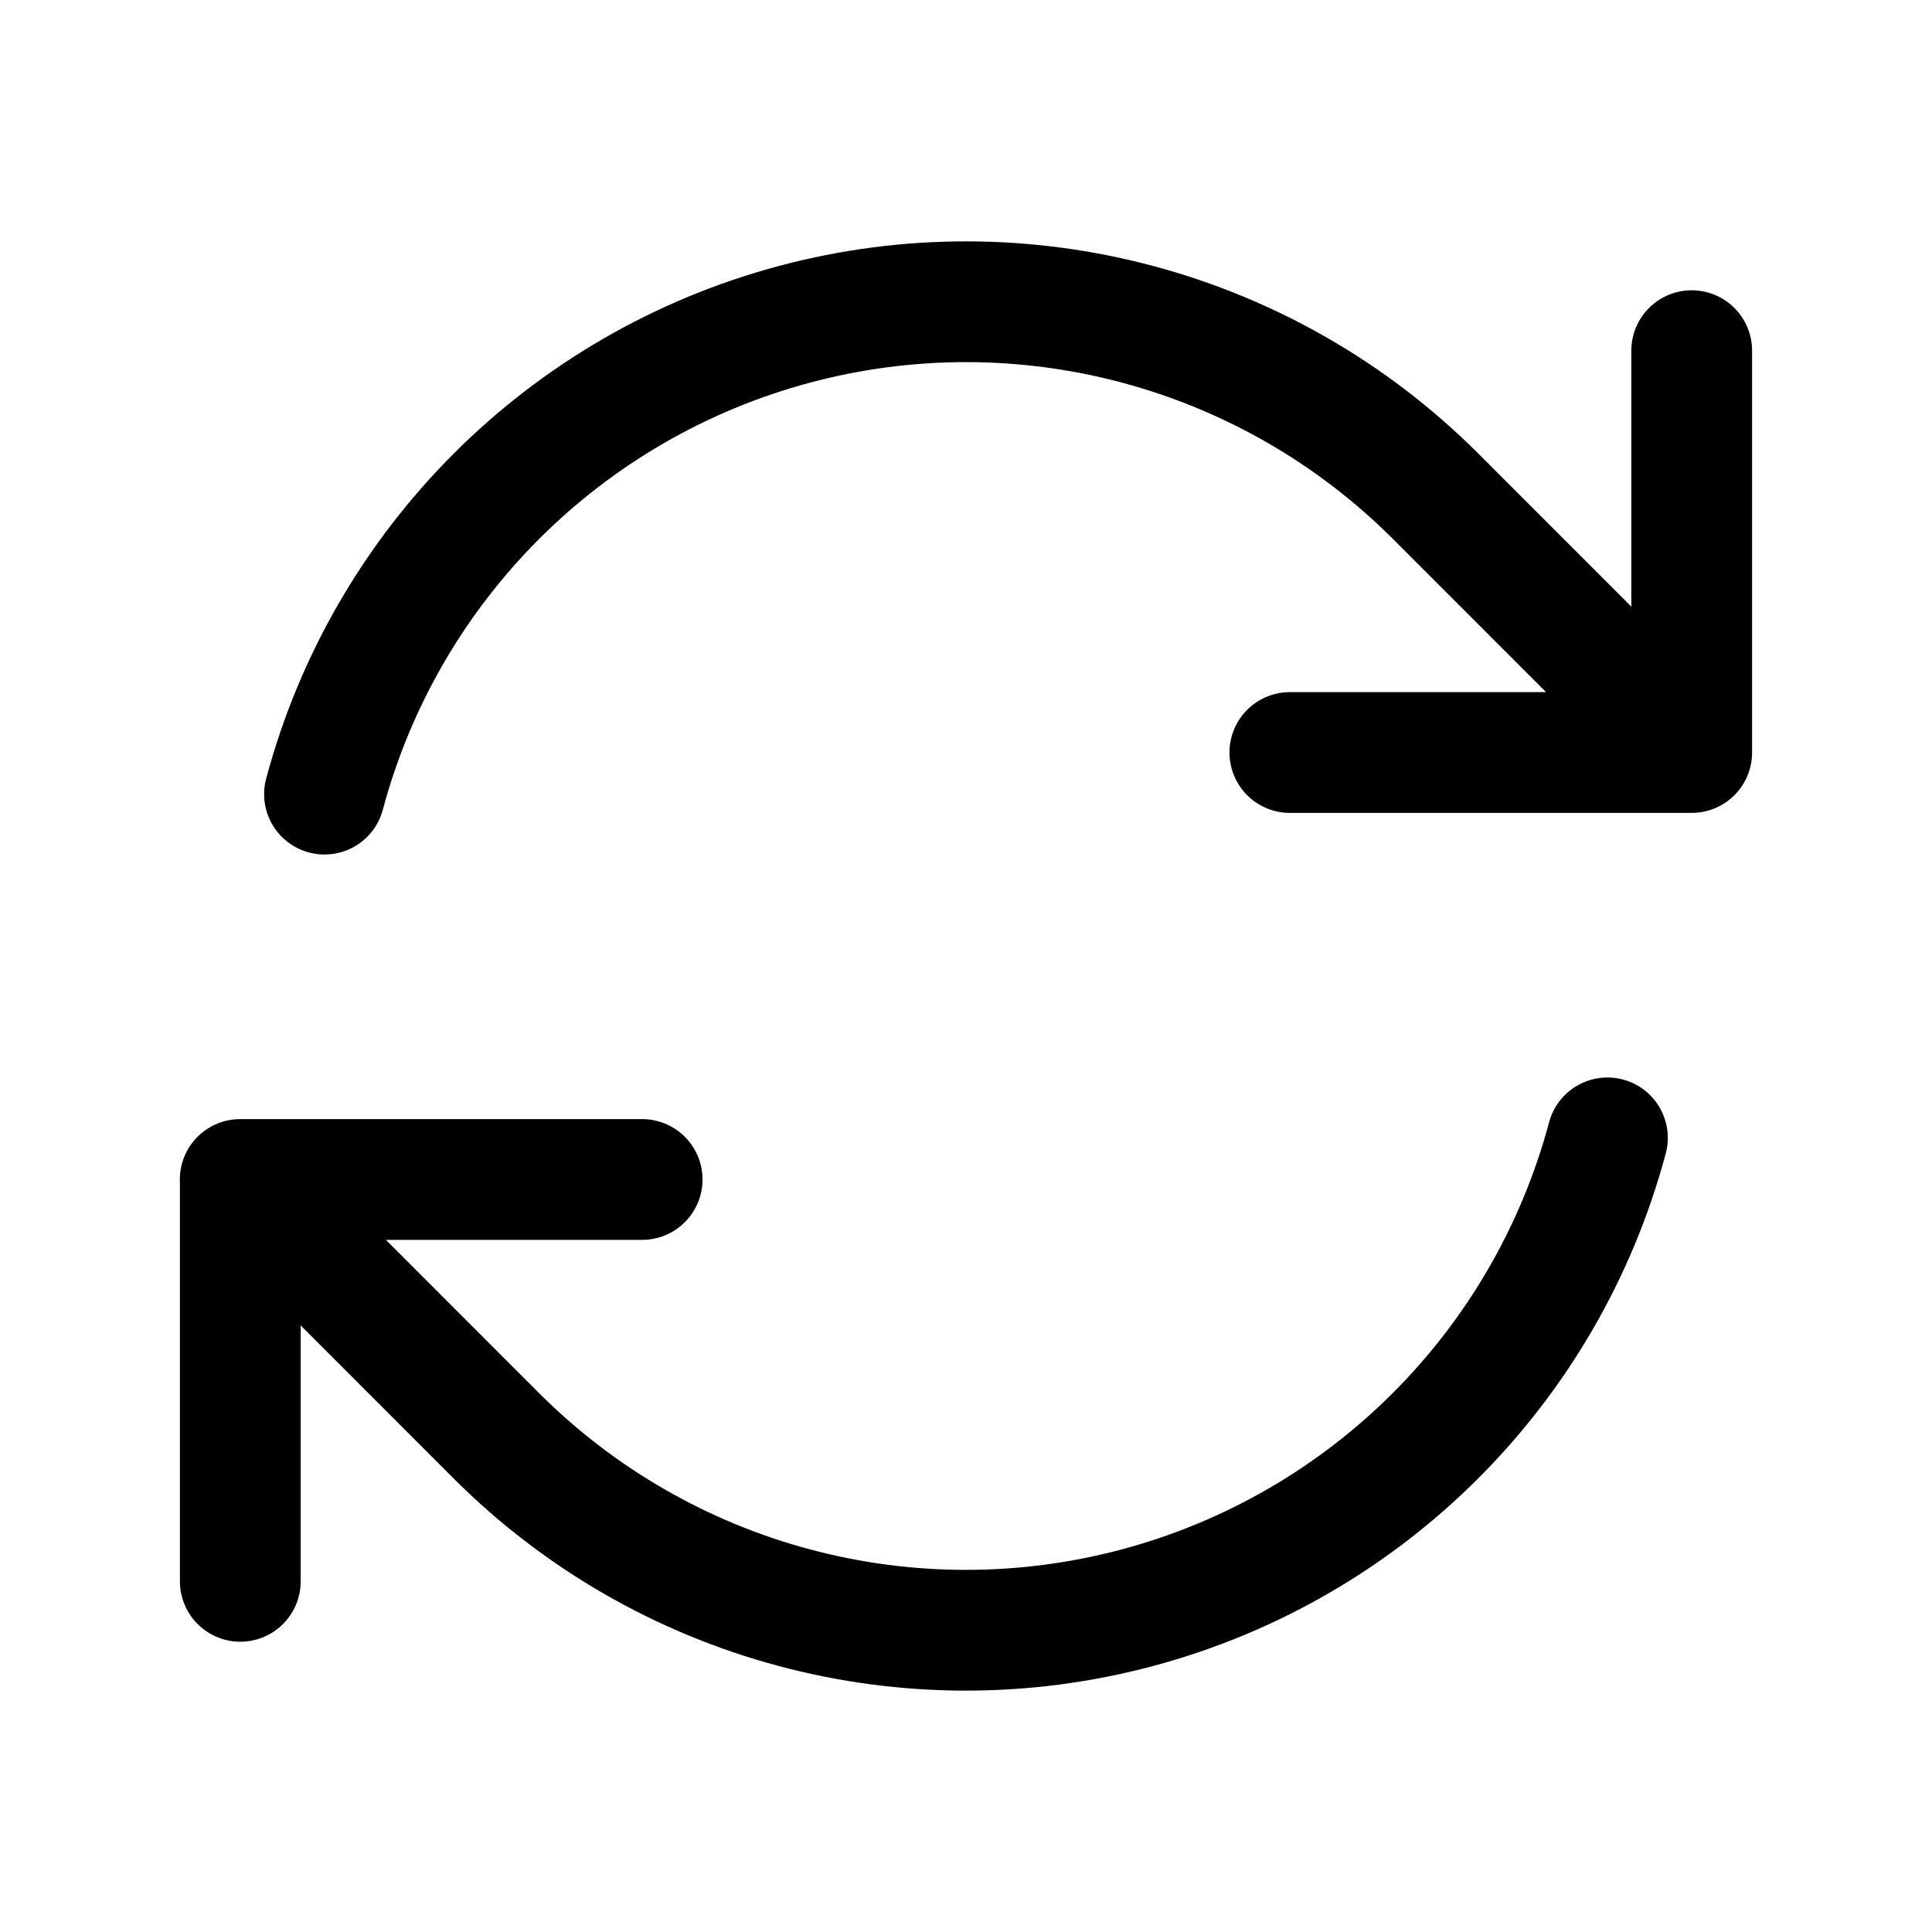
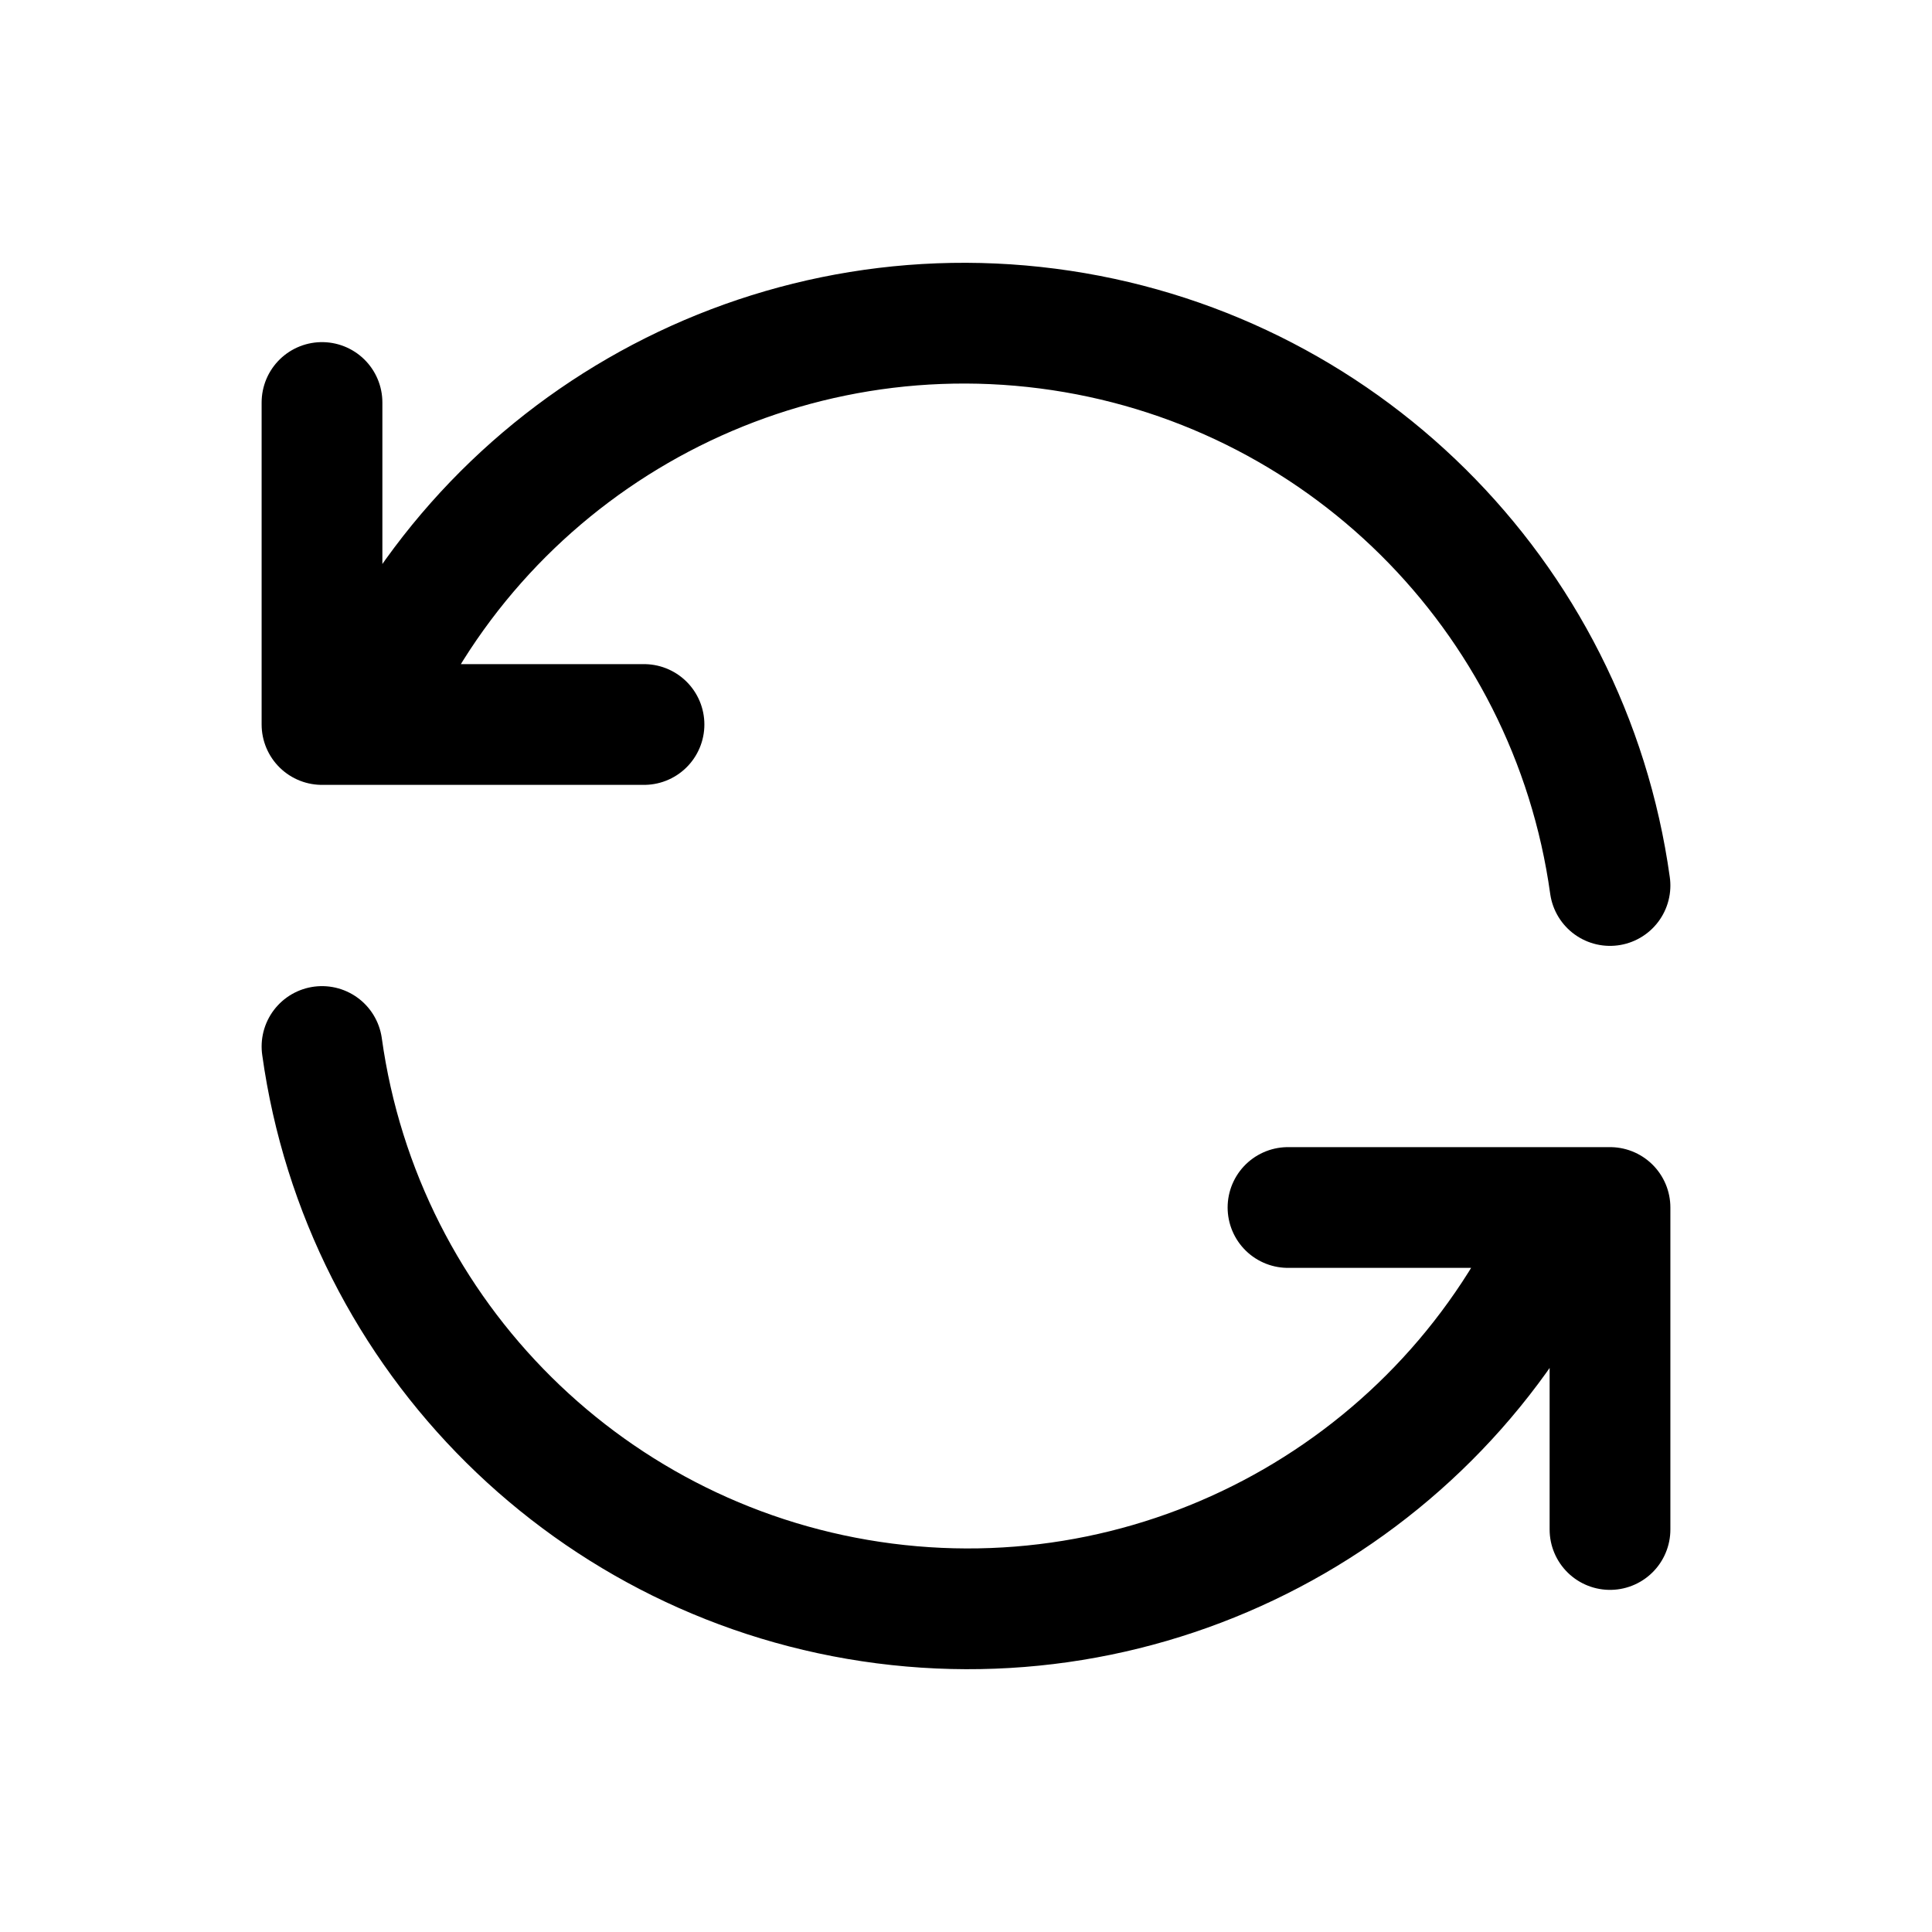
- <svg xmlns="http://www.w3.org/2000/svg" fill="none" viewBox="0 0 24 24" stroke-width="1.5" stroke="currentColor" class="size-6">
-   <path stroke-linecap="round" stroke-linejoin="round" d="M16.023 9.348h4.992v-.001M2.985 19.644v-4.992m0 0h4.992m-4.993 0 3.181 3.183a8.25 8.25 0 0 0 13.803-3.7M4.031 9.865a8.25 8.25 0 0 1 13.803-3.7l3.181 3.182m0-4.991v4.99" />
+ <svg xmlns="http://www.w3.org/2000/svg" viewBox="0 0 24 24" fill="none" stroke="currentColor" stroke-width="1.5" stroke-linecap="round" stroke-linejoin="round" class="icon icon-tabler icons-tabler-outline icon-tabler-refresh">
+   <path stroke="none" d="M0 0h24v24H0z" fill="none" />
+   <path d="M20 11a8.1 8.1 0 0 0 -15.5 -2m-.5 -4v4h4" />
+   <path d="M4 13a8.1 8.1 0 0 0 15.5 2m.5 4v-4h-4" />
</svg>
